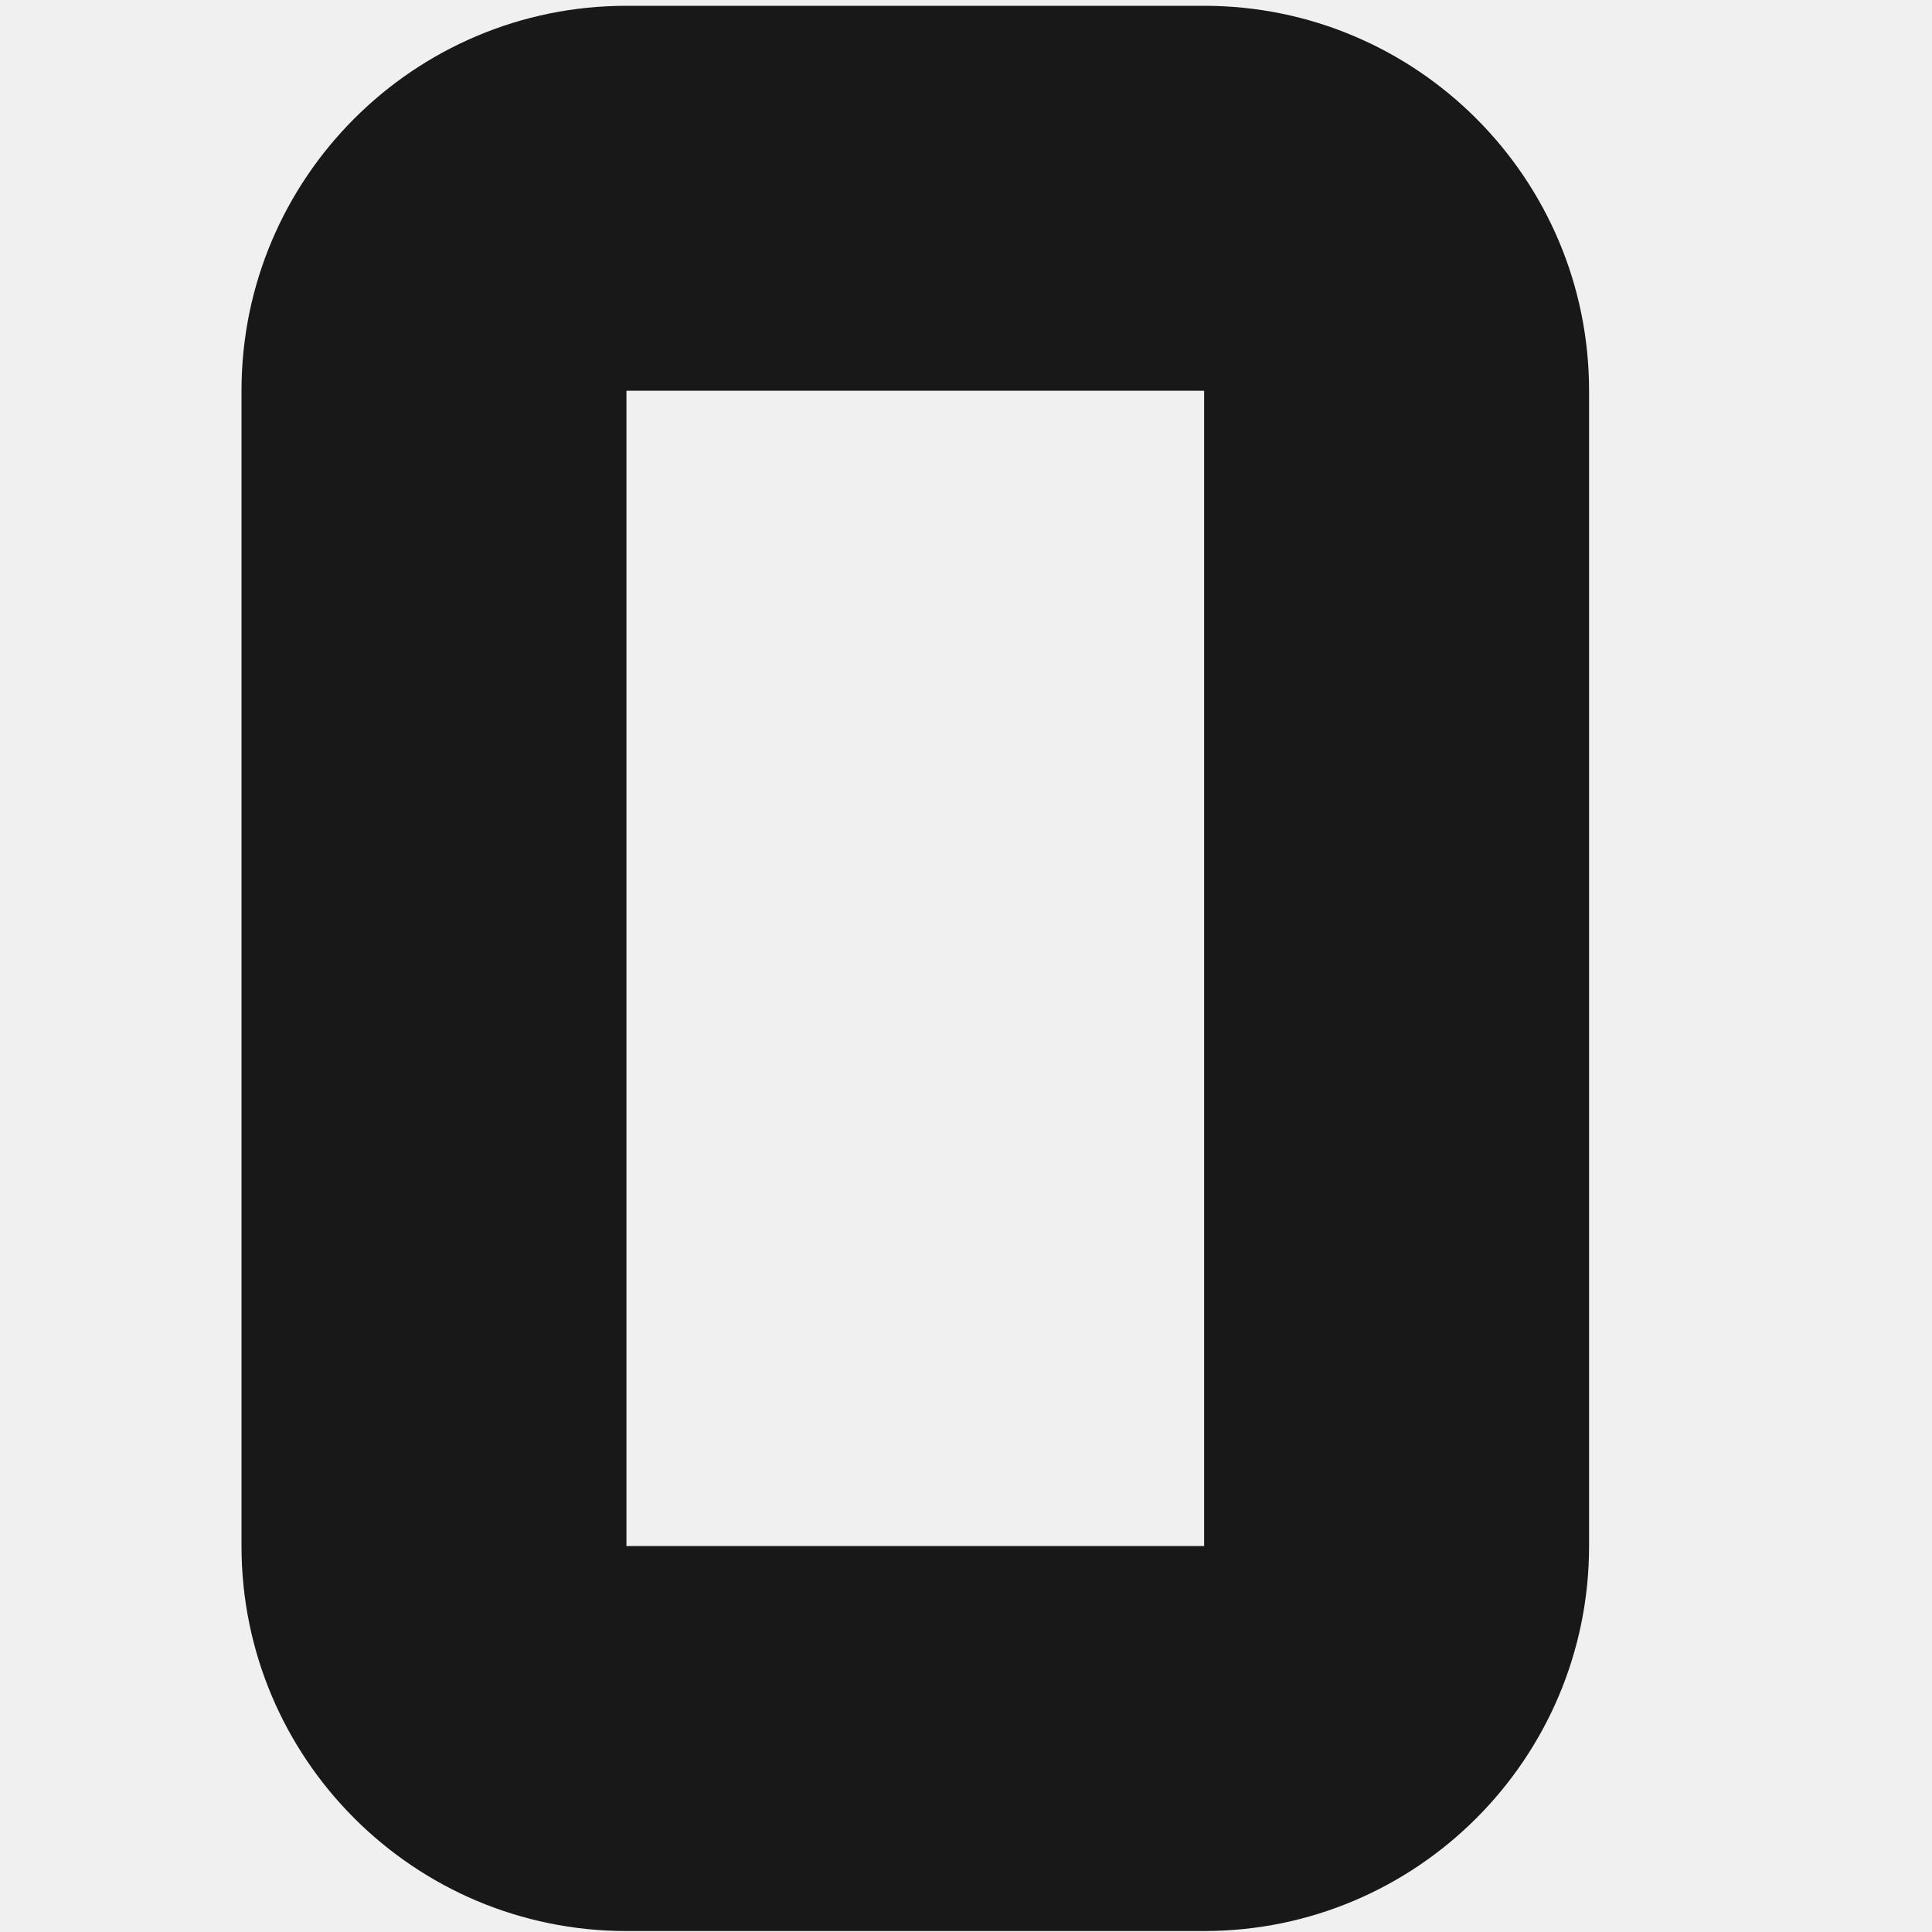
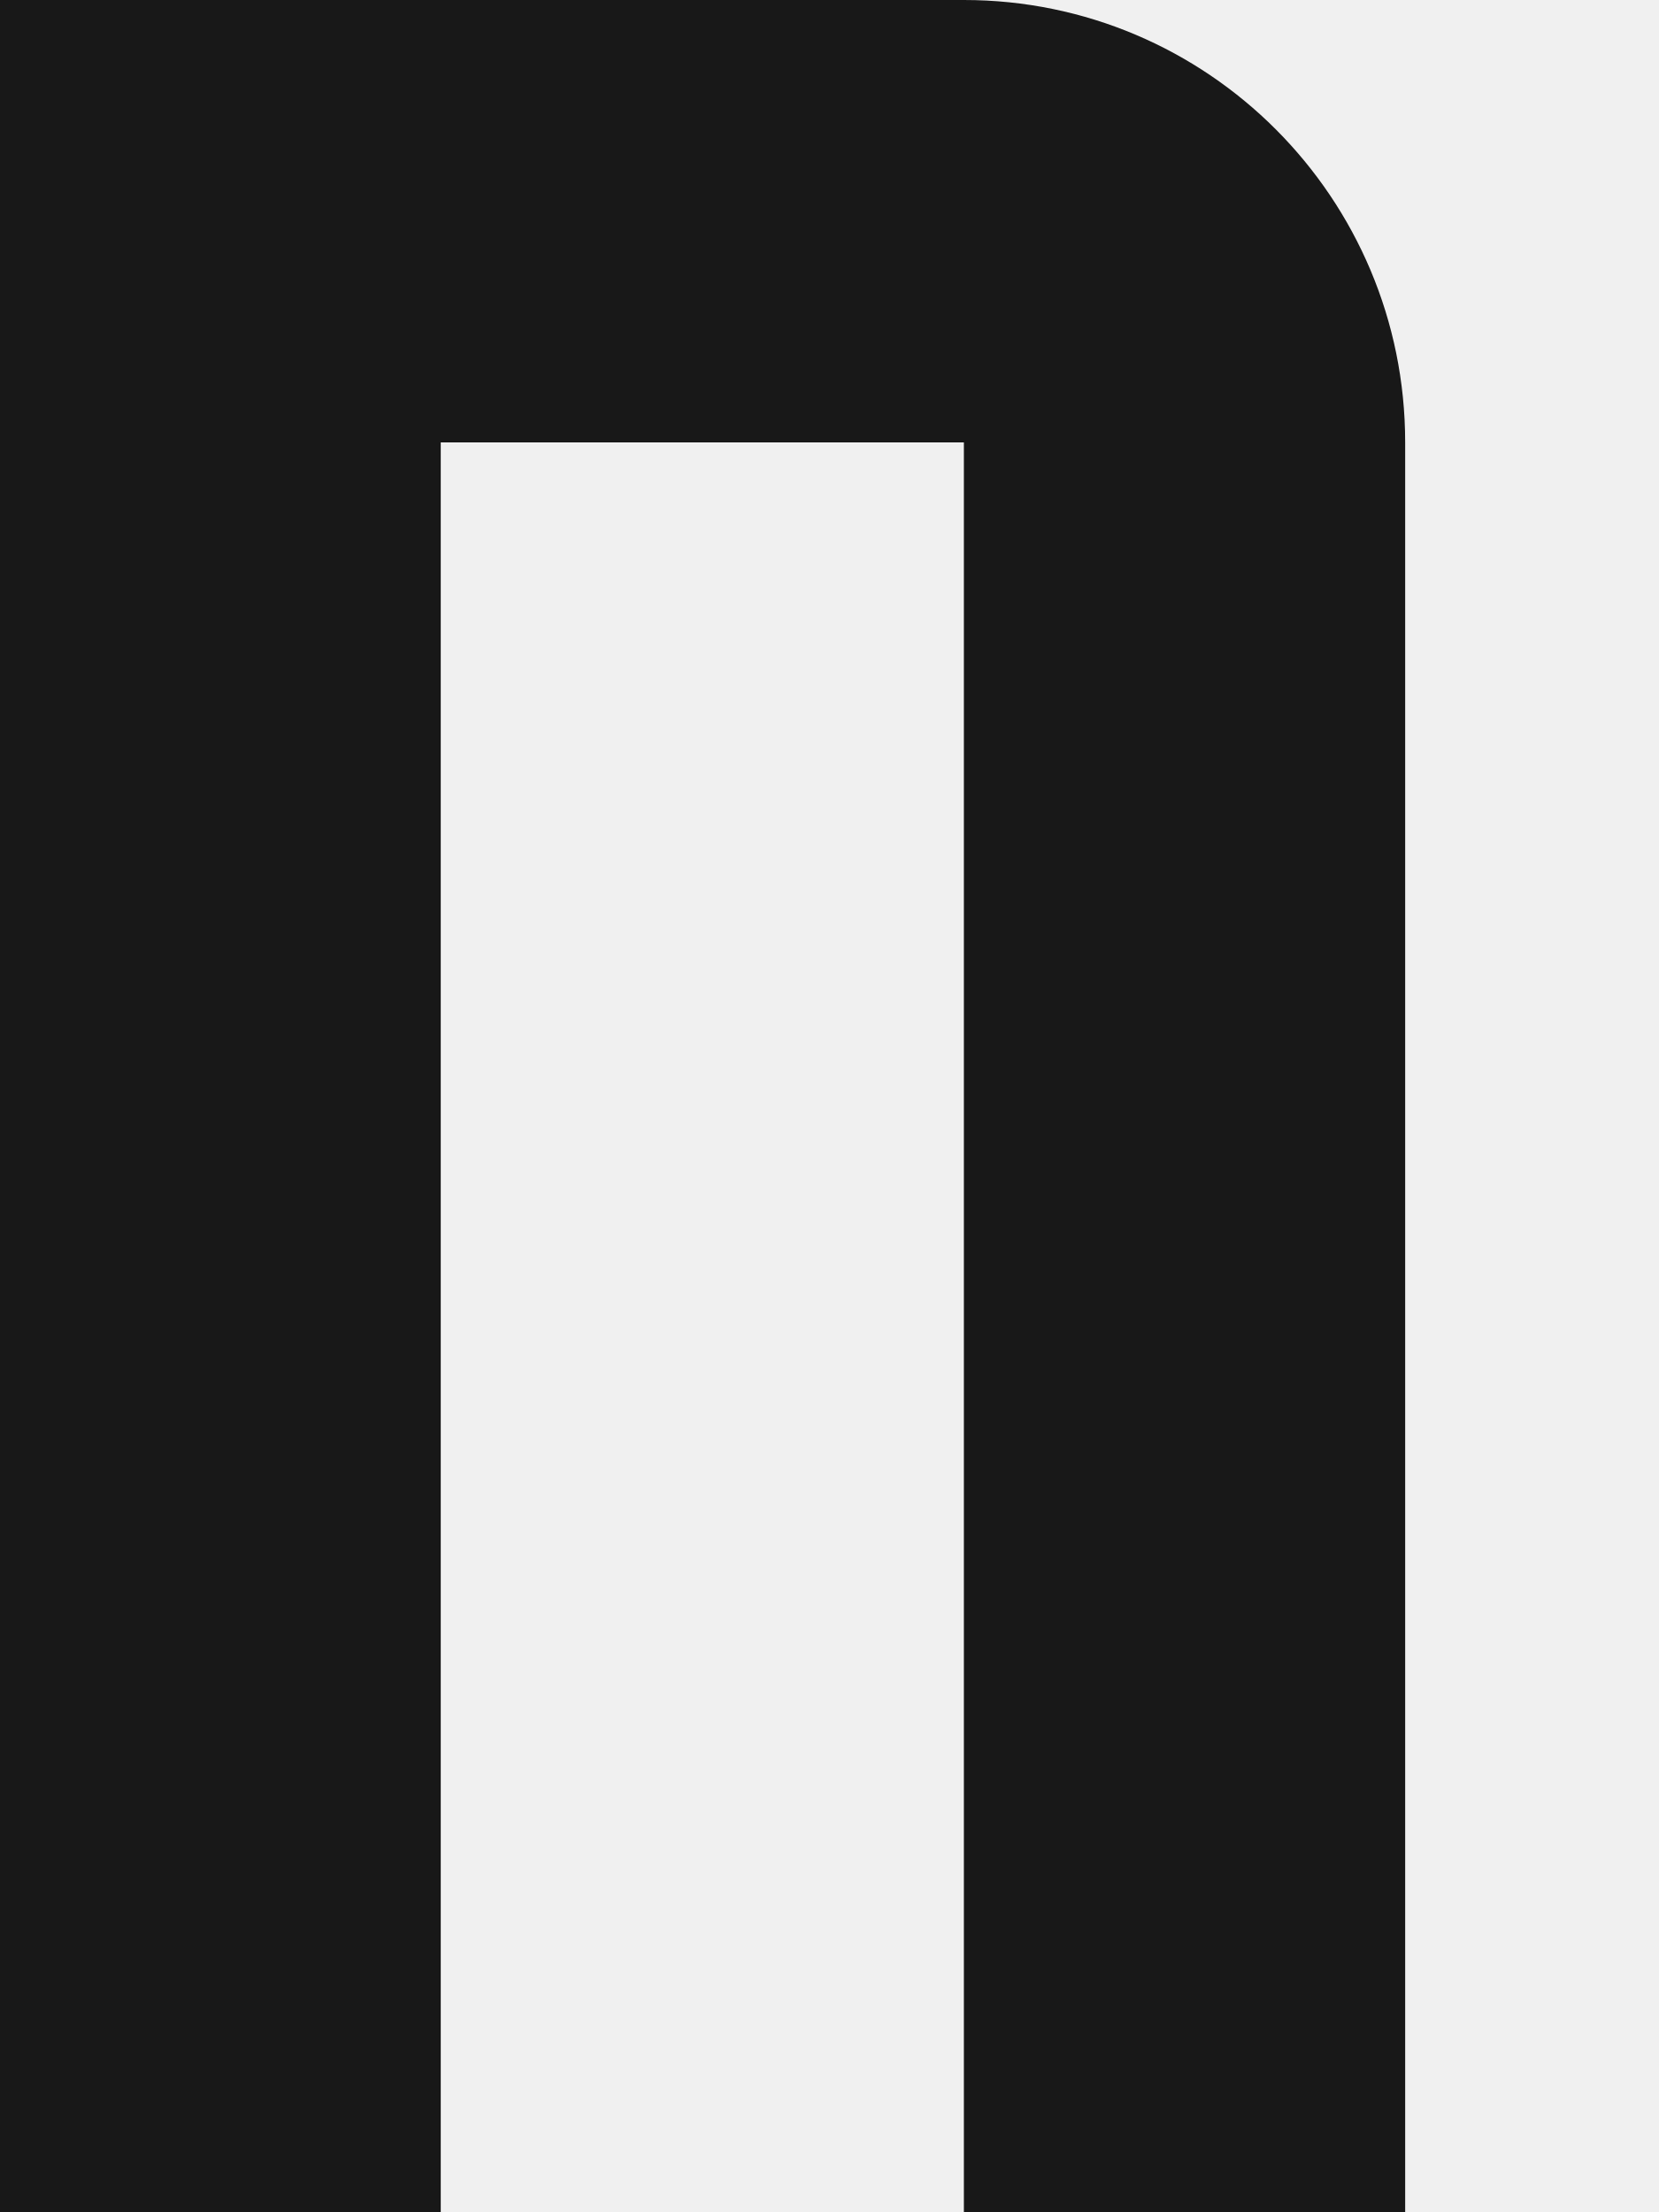
- <svg xmlns="http://www.w3.org/2000/svg" version="1.1" width="4px" height="4px">
+ <svg xmlns="http://www.w3.org/2000/svg" version="1.1" width="3px" height="4px">
  <defs>
    <pattern id="BGPattern" patternUnits="userSpaceOnUse" alignment="0 0" imageRepeat="None" />
-     <mask fill="white" id="Clip350">
-       <path d="M 1.297 0.012  C 0.857 0.012  0.5 0.369  0.5 0.809  L 0.5 3.201  C 0.5 3.641  0.857 3.998  1.297 3.998  L 2.493 3.998  C 2.933 3.998  3.29 3.641  3.29 3.201  L 3.29 0.809  C 3.29 0.369  2.933 0.012  2.493 0.012  L 1.297 0.012  Z M 2.493 3.201  L 1.297 3.201  L 1.297 0.809  L 2.493 0.809  L 2.493 3.201  Z " fill-rule="evenodd" />
+     <mask fill="white" id="Clip817">
+       <path d="M 1.743 0.8  L 0.797 0.8  L 0.797 4  L 0 4  L 0 0  L 1.743 0  C 2.184 0  2.541 0.358  2.541 0.8  L 2.541 4  L 1.743 4  L 1.743 0.8  Z " fill-rule="evenodd" />
    </mask>
  </defs>
-   <g transform="matrix(1 0 0 1 -636 -250 )">
-     <path d="M 1.297 0.012  C 0.857 0.012  0.5 0.369  0.5 0.809  L 0.5 3.201  C 0.5 3.641  0.857 3.998  1.297 3.998  L 2.493 3.998  C 2.933 3.998  3.29 3.641  3.29 3.201  L 3.29 0.809  C 3.29 0.369  2.933 0.012  2.493 0.012  L 1.297 0.012  Z M 2.493 3.201  L 1.297 3.201  L 1.297 0.809  L 2.493 0.809  L 2.493 3.201  Z " fill-rule="nonzero" fill="rgba(0, 0, 0, 0.898)" stroke="none" transform="matrix(1 0 0 1 636 250 )" class="fill" />
-     <path d="M 1.297 0.012  C 0.857 0.012  0.5 0.369  0.5 0.809  L 0.5 3.201  C 0.5 3.641  0.857 3.998  1.297 3.998  L 2.493 3.998  C 2.933 3.998  3.29 3.641  3.29 3.201  L 3.29 0.809  C 3.29 0.369  2.933 0.012  2.493 0.012  L 1.297 0.012  Z " stroke-width="0" stroke-dasharray="0" stroke="rgba(255, 255, 255, 0)" fill="none" transform="matrix(1 0 0 1 636 250 )" class="stroke" mask="url(#Clip350)" />
-     <path d="M 2.493 3.201  L 1.297 3.201  L 1.297 0.809  L 2.493 0.809  L 2.493 3.201  Z " stroke-width="0" stroke-dasharray="0" stroke="rgba(255, 255, 255, 0)" fill="none" transform="matrix(1 0 0 1 636 250 )" class="stroke" mask="url(#Clip350)" />
+   <g transform="matrix(1 0 0 1 -640 -250 )">
+     <path d="M 1.743 0.8  L 0.797 0.8  L 0.797 4  L 0 4  L 0 0  L 1.743 0  C 2.184 0  2.541 0.358  2.541 0.8  L 2.541 4  L 1.743 4  L 1.743 0.8  Z " fill-rule="nonzero" fill="rgba(0, 0, 0, 0.898)" stroke="none" transform="matrix(1 0 0 1 640 250 )" class="fill" />
+     <path d="M 1.743 0.8  L 0.797 0.8  L 0.797 4  L 0 4  L 0 0  L 1.743 0  C 2.184 0  2.541 0.358  2.541 0.8  L 2.541 4  L 1.743 4  L 1.743 0.8  Z " stroke-width="0" stroke-dasharray="0" stroke="rgba(255, 255, 255, 0)" fill="none" transform="matrix(1 0 0 1 640 250 )" class="stroke" mask="url(#Clip817)" />
  </g>
</svg>
